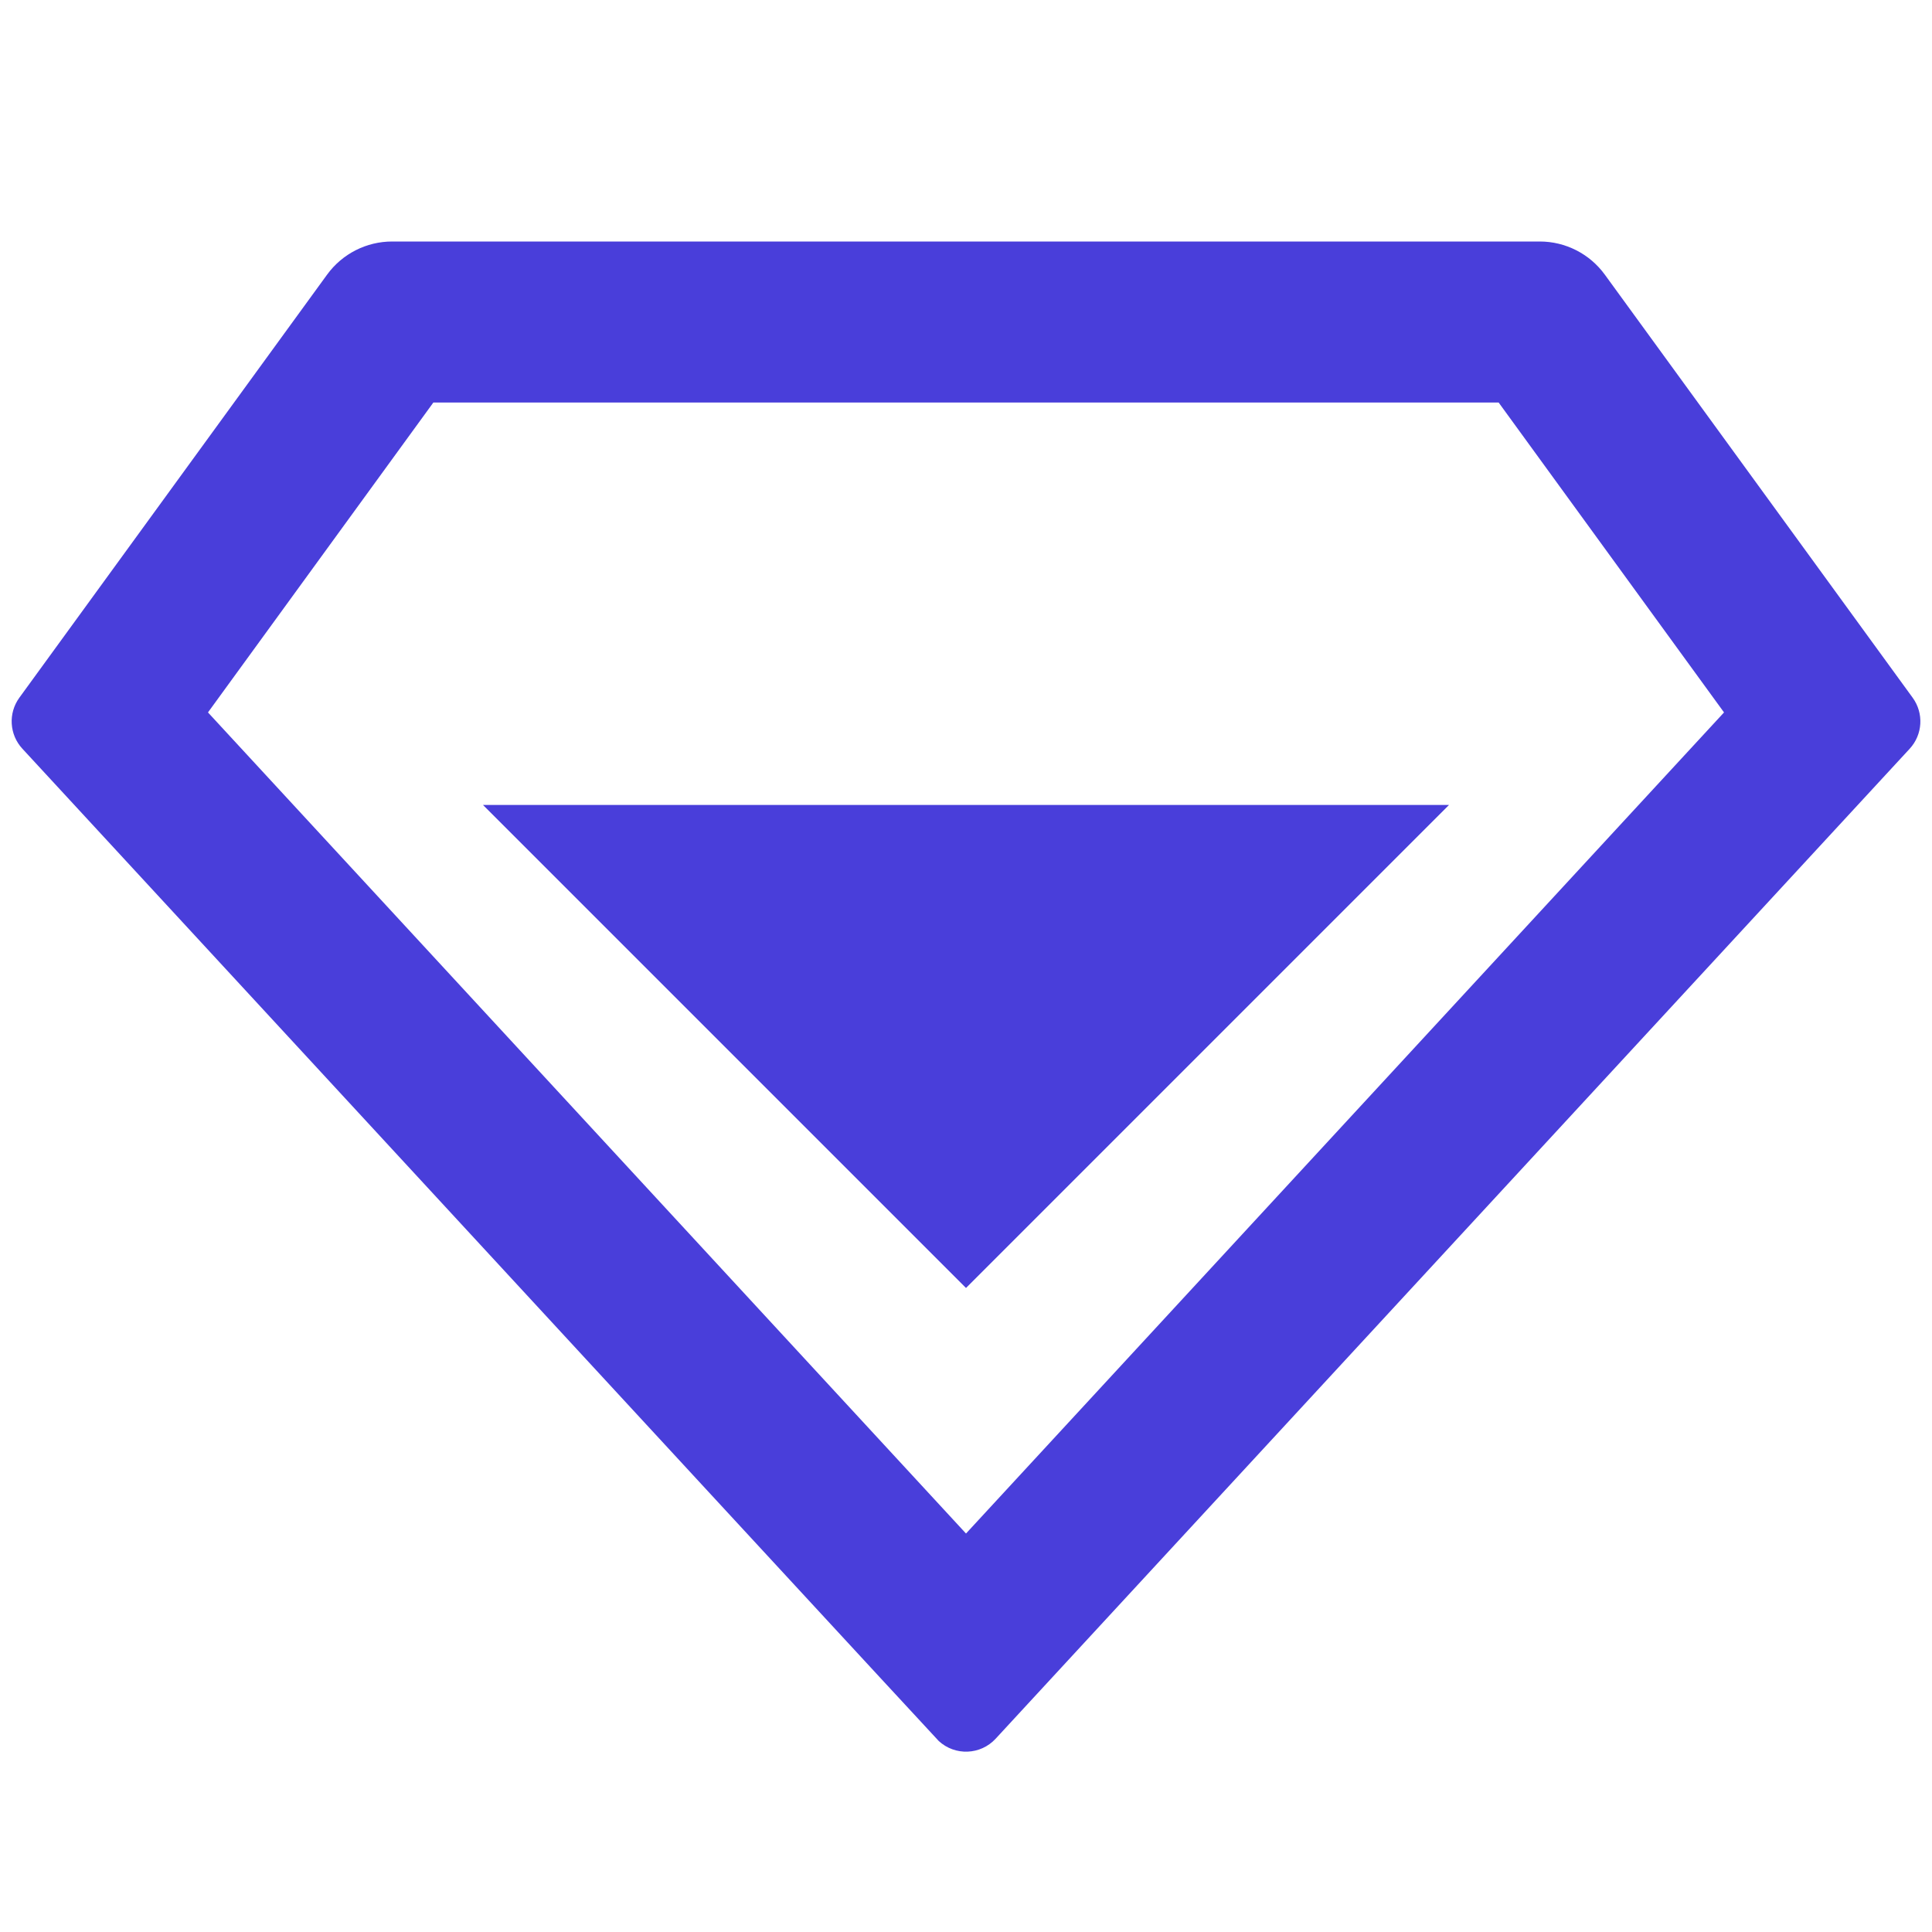
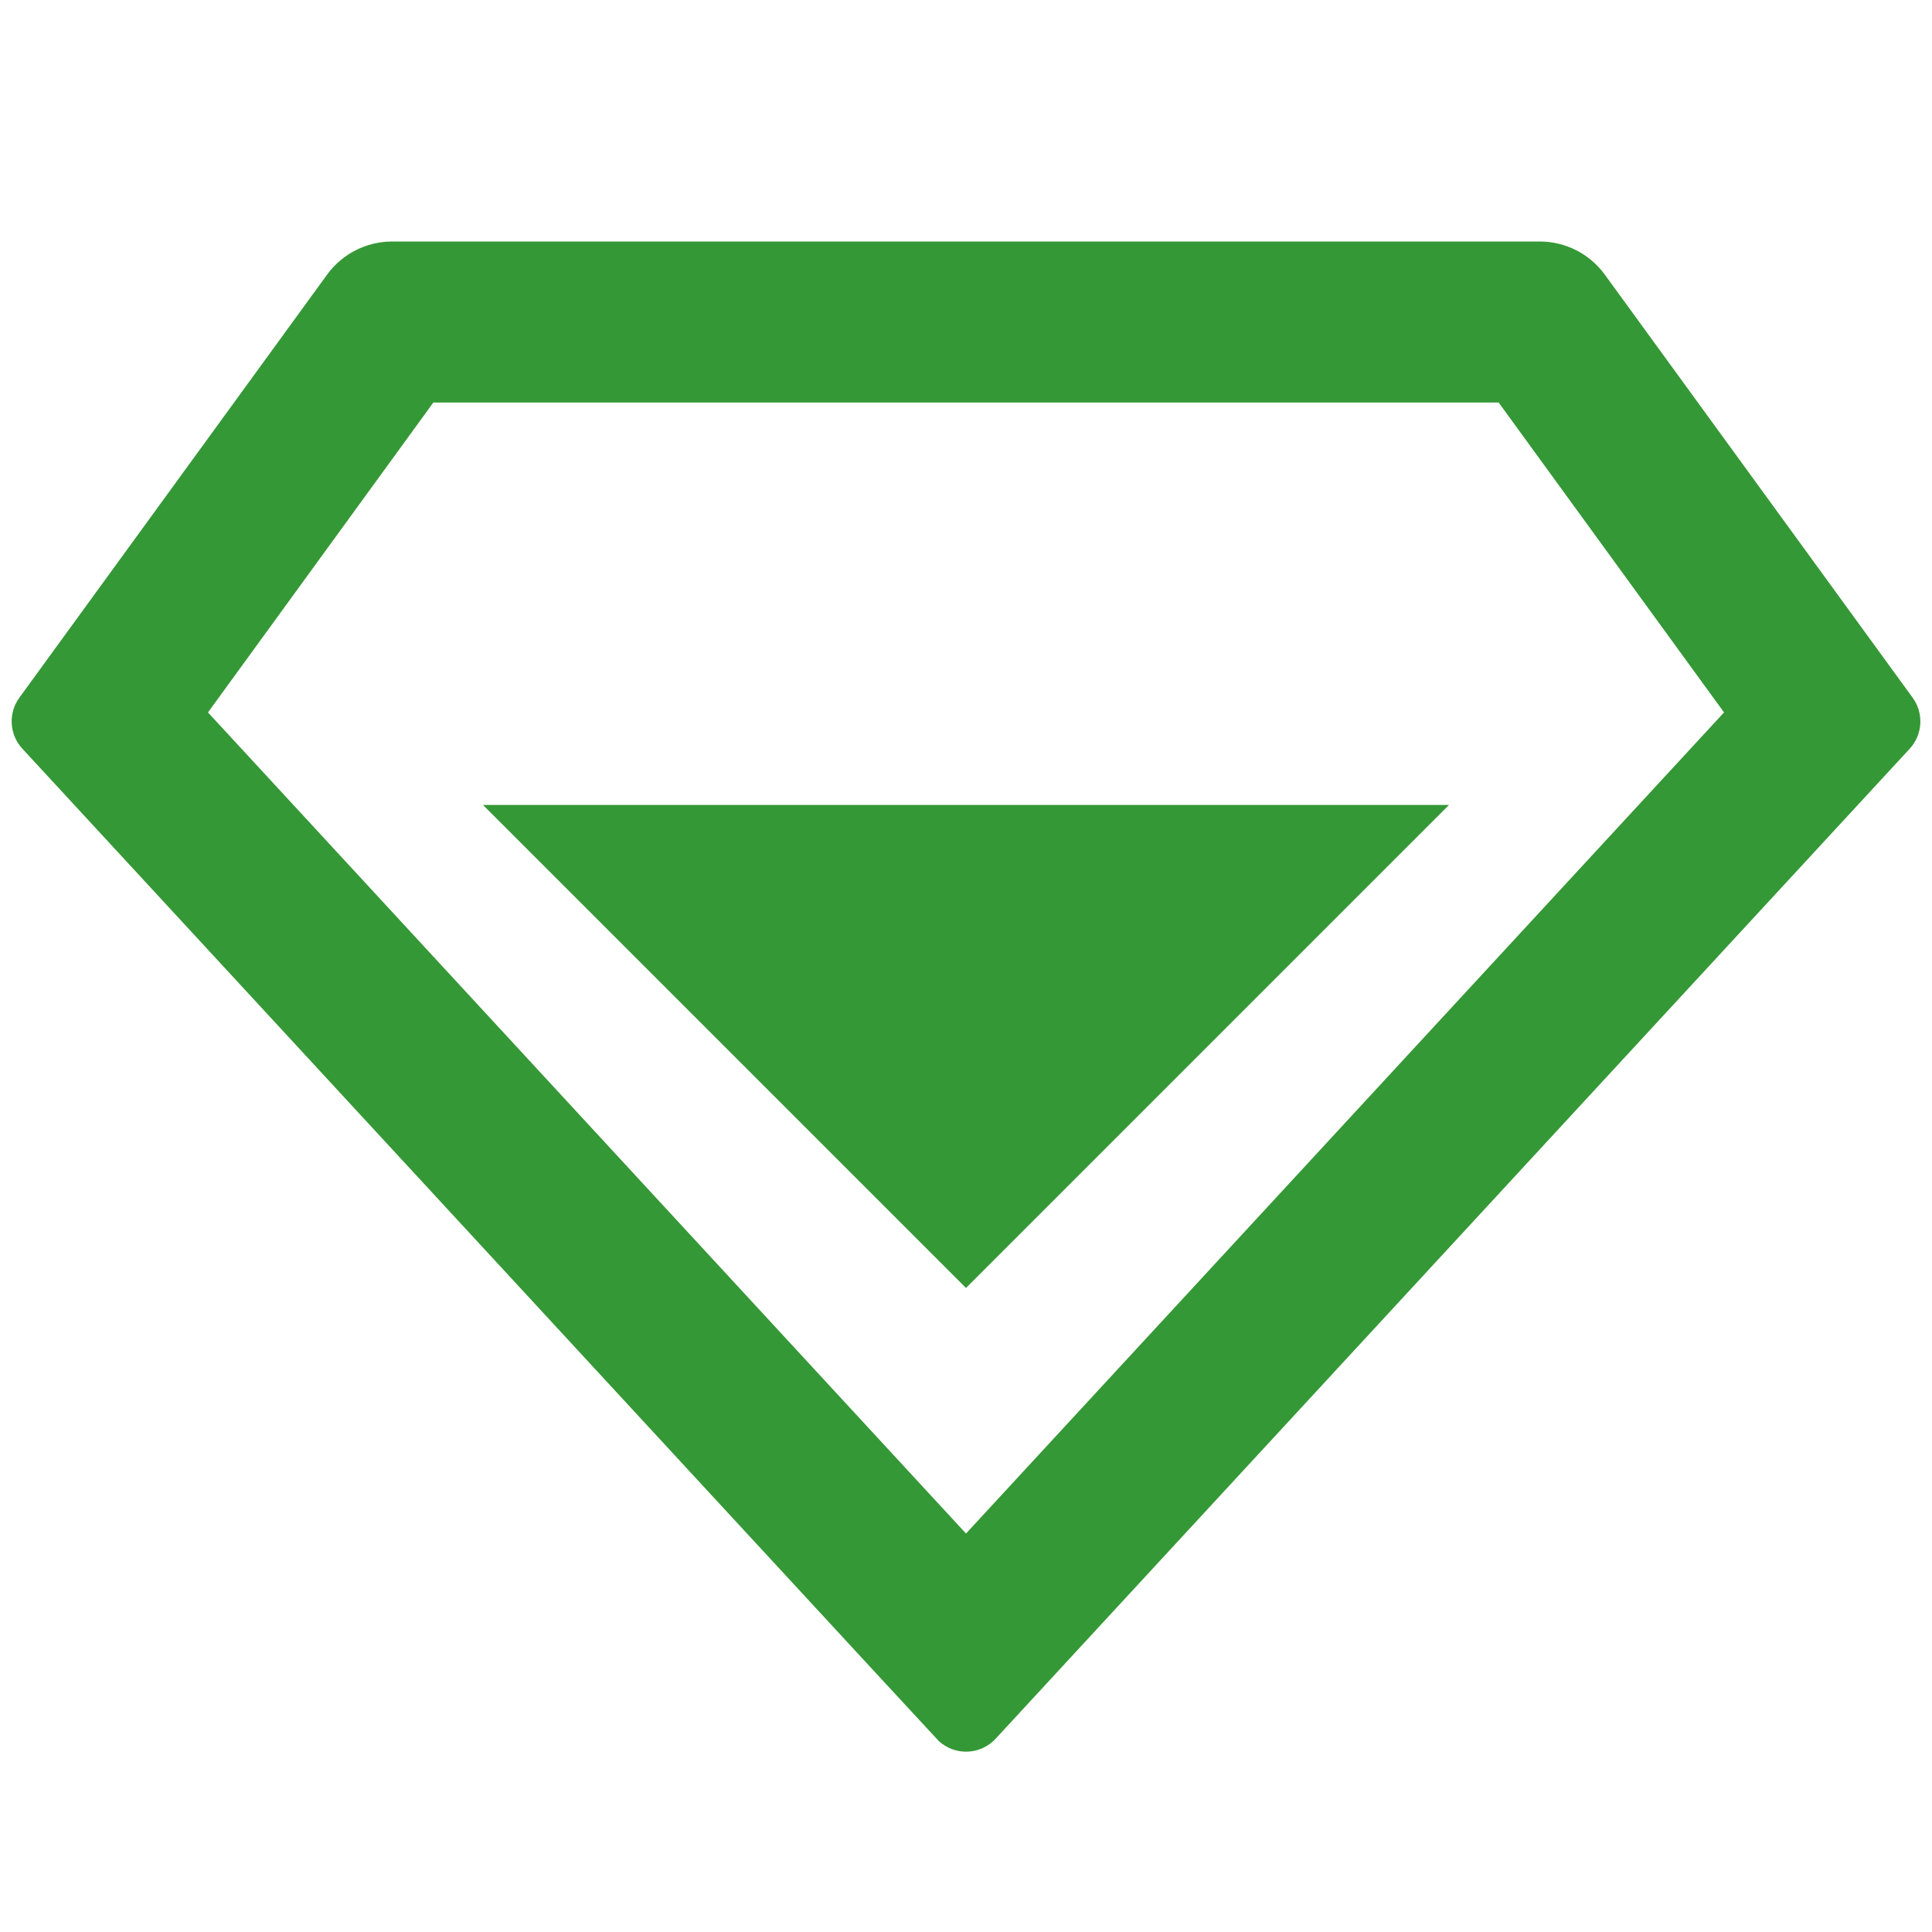
<svg xmlns="http://www.w3.org/2000/svg" width="20" height="20" viewBox="0 0 20 20">
  <defs>
    <clipPath id="clip-path">
      <rect id="矩形_7762" data-name="矩形 7762" width="20" height="20" transform="translate(418 738) rotate(90)" fill="#359836" stroke="#707070" stroke-width="1" />
    </clipPath>
  </defs>
  <g id="Daimond" transform="translate(-398 -738)">
    <g id="arrow-right-s-fill" transform="translate(418 738) rotate(90)">
      <path id="路径_2466" data-name="路径 2466" d="M0,0H20V20H0Z" fill="none" />
-       <path id="路径_2467" data-name="路径 2467" d="M13.333,10l-5,5V5Z" fill="#493eda" />
+       <path id="路径_2467" data-name="路径 2467" d="M13.333,10l-5,5V5Z" fill="#359836" />
    </g>
    <g id="蒙版组_1099" data-name="蒙版组 1099" clip-path="url(#clip-path)">
      <g id="vip-diamond-line" transform="translate(398 738)">
        <path id="路径_2476" data-name="路径 2476" d="M0,0H20V20H0Z" fill="none" />
-         <path id="路径_2477" data-name="路径 2477" d="M4.061,2.5H15.939a.833.833,0,0,1,.674.343L19.8,7.223a.417.417,0,0,1-.031.528L10.306,18a.417.417,0,0,1-.588.023Q9.709,18.017.232,7.751A.417.417,0,0,1,.2,7.223l3.186-4.38A.833.833,0,0,1,4.061,2.5Zm.425,1.667L2.153,7.375,10,15.875l7.847-8.5L15.514,4.167H4.486Z" fill="#493eda" />
+         <path id="路径_2477" data-name="路径 2477" d="M4.061,2.5H15.939a.833.833,0,0,1,.674.343L19.8,7.223a.417.417,0,0,1-.031.528L10.306,18a.417.417,0,0,1-.588.023Q9.709,18.017.232,7.751A.417.417,0,0,1,.2,7.223l3.186-4.38A.833.833,0,0,1,4.061,2.5Zm.425,1.667L2.153,7.375,10,15.875l7.847-8.5L15.514,4.167H4.486Z" fill="#359836" />
      </g>
    </g>
  </g>
</svg>
